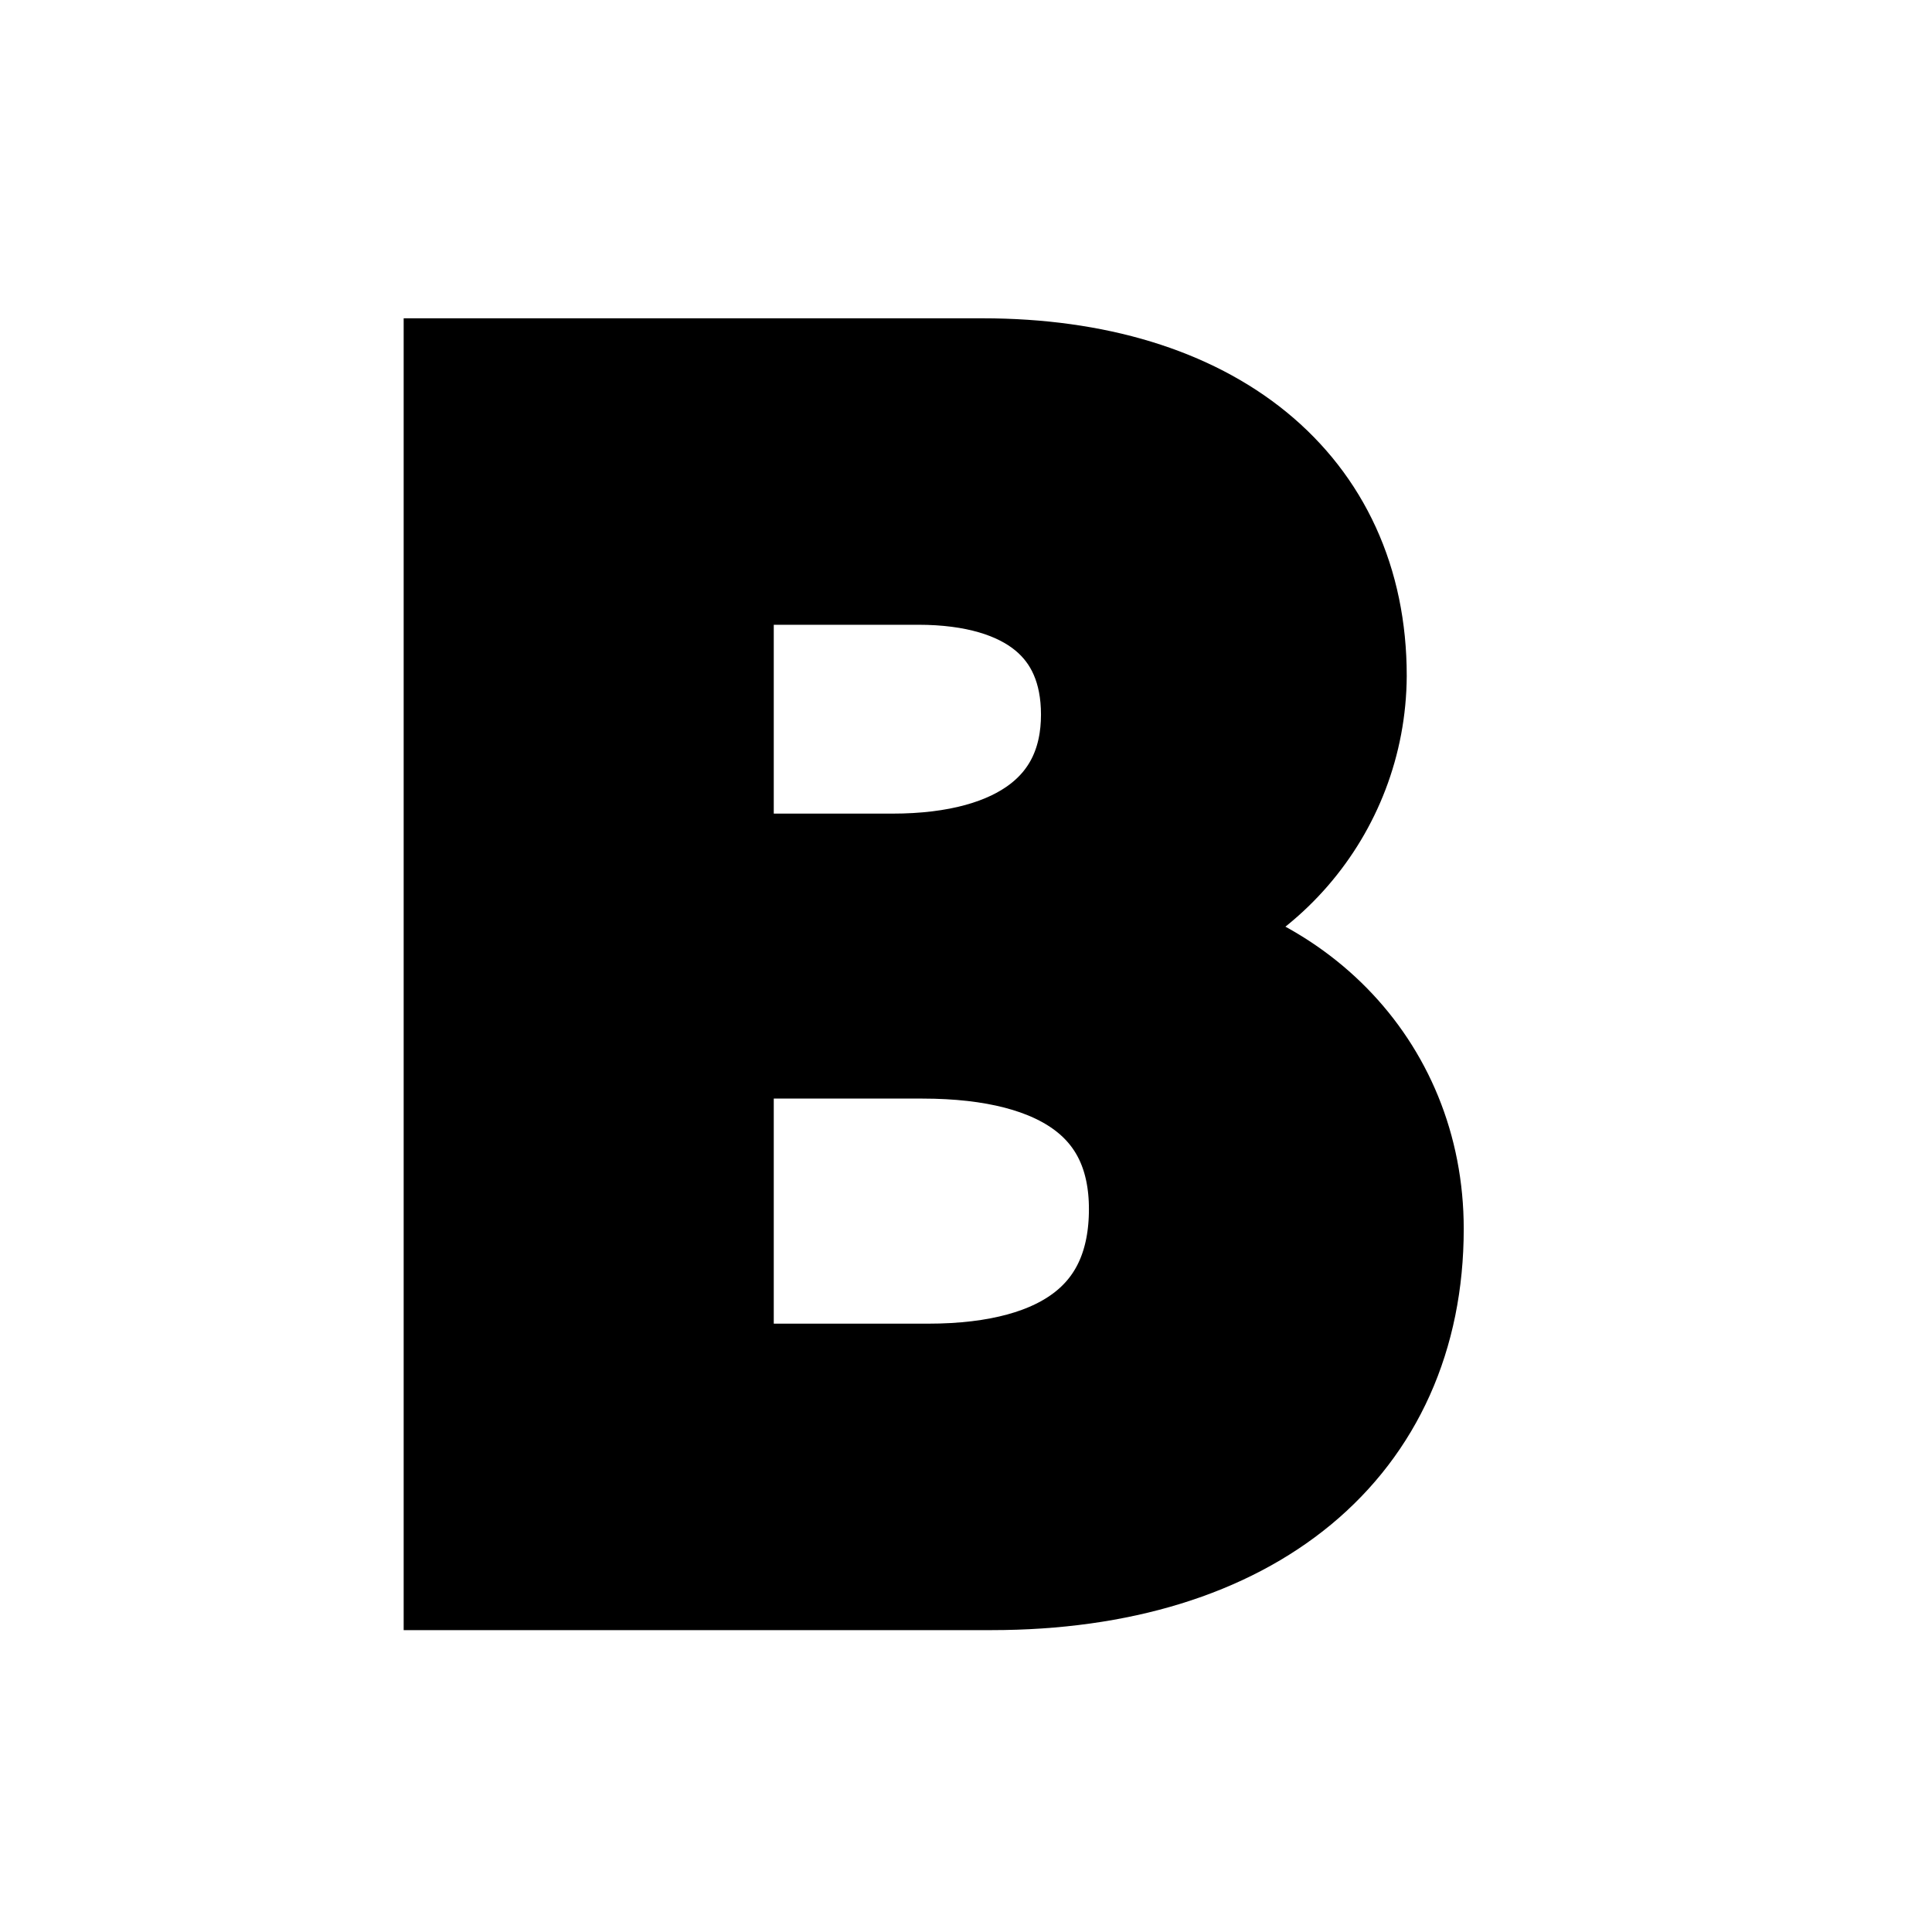
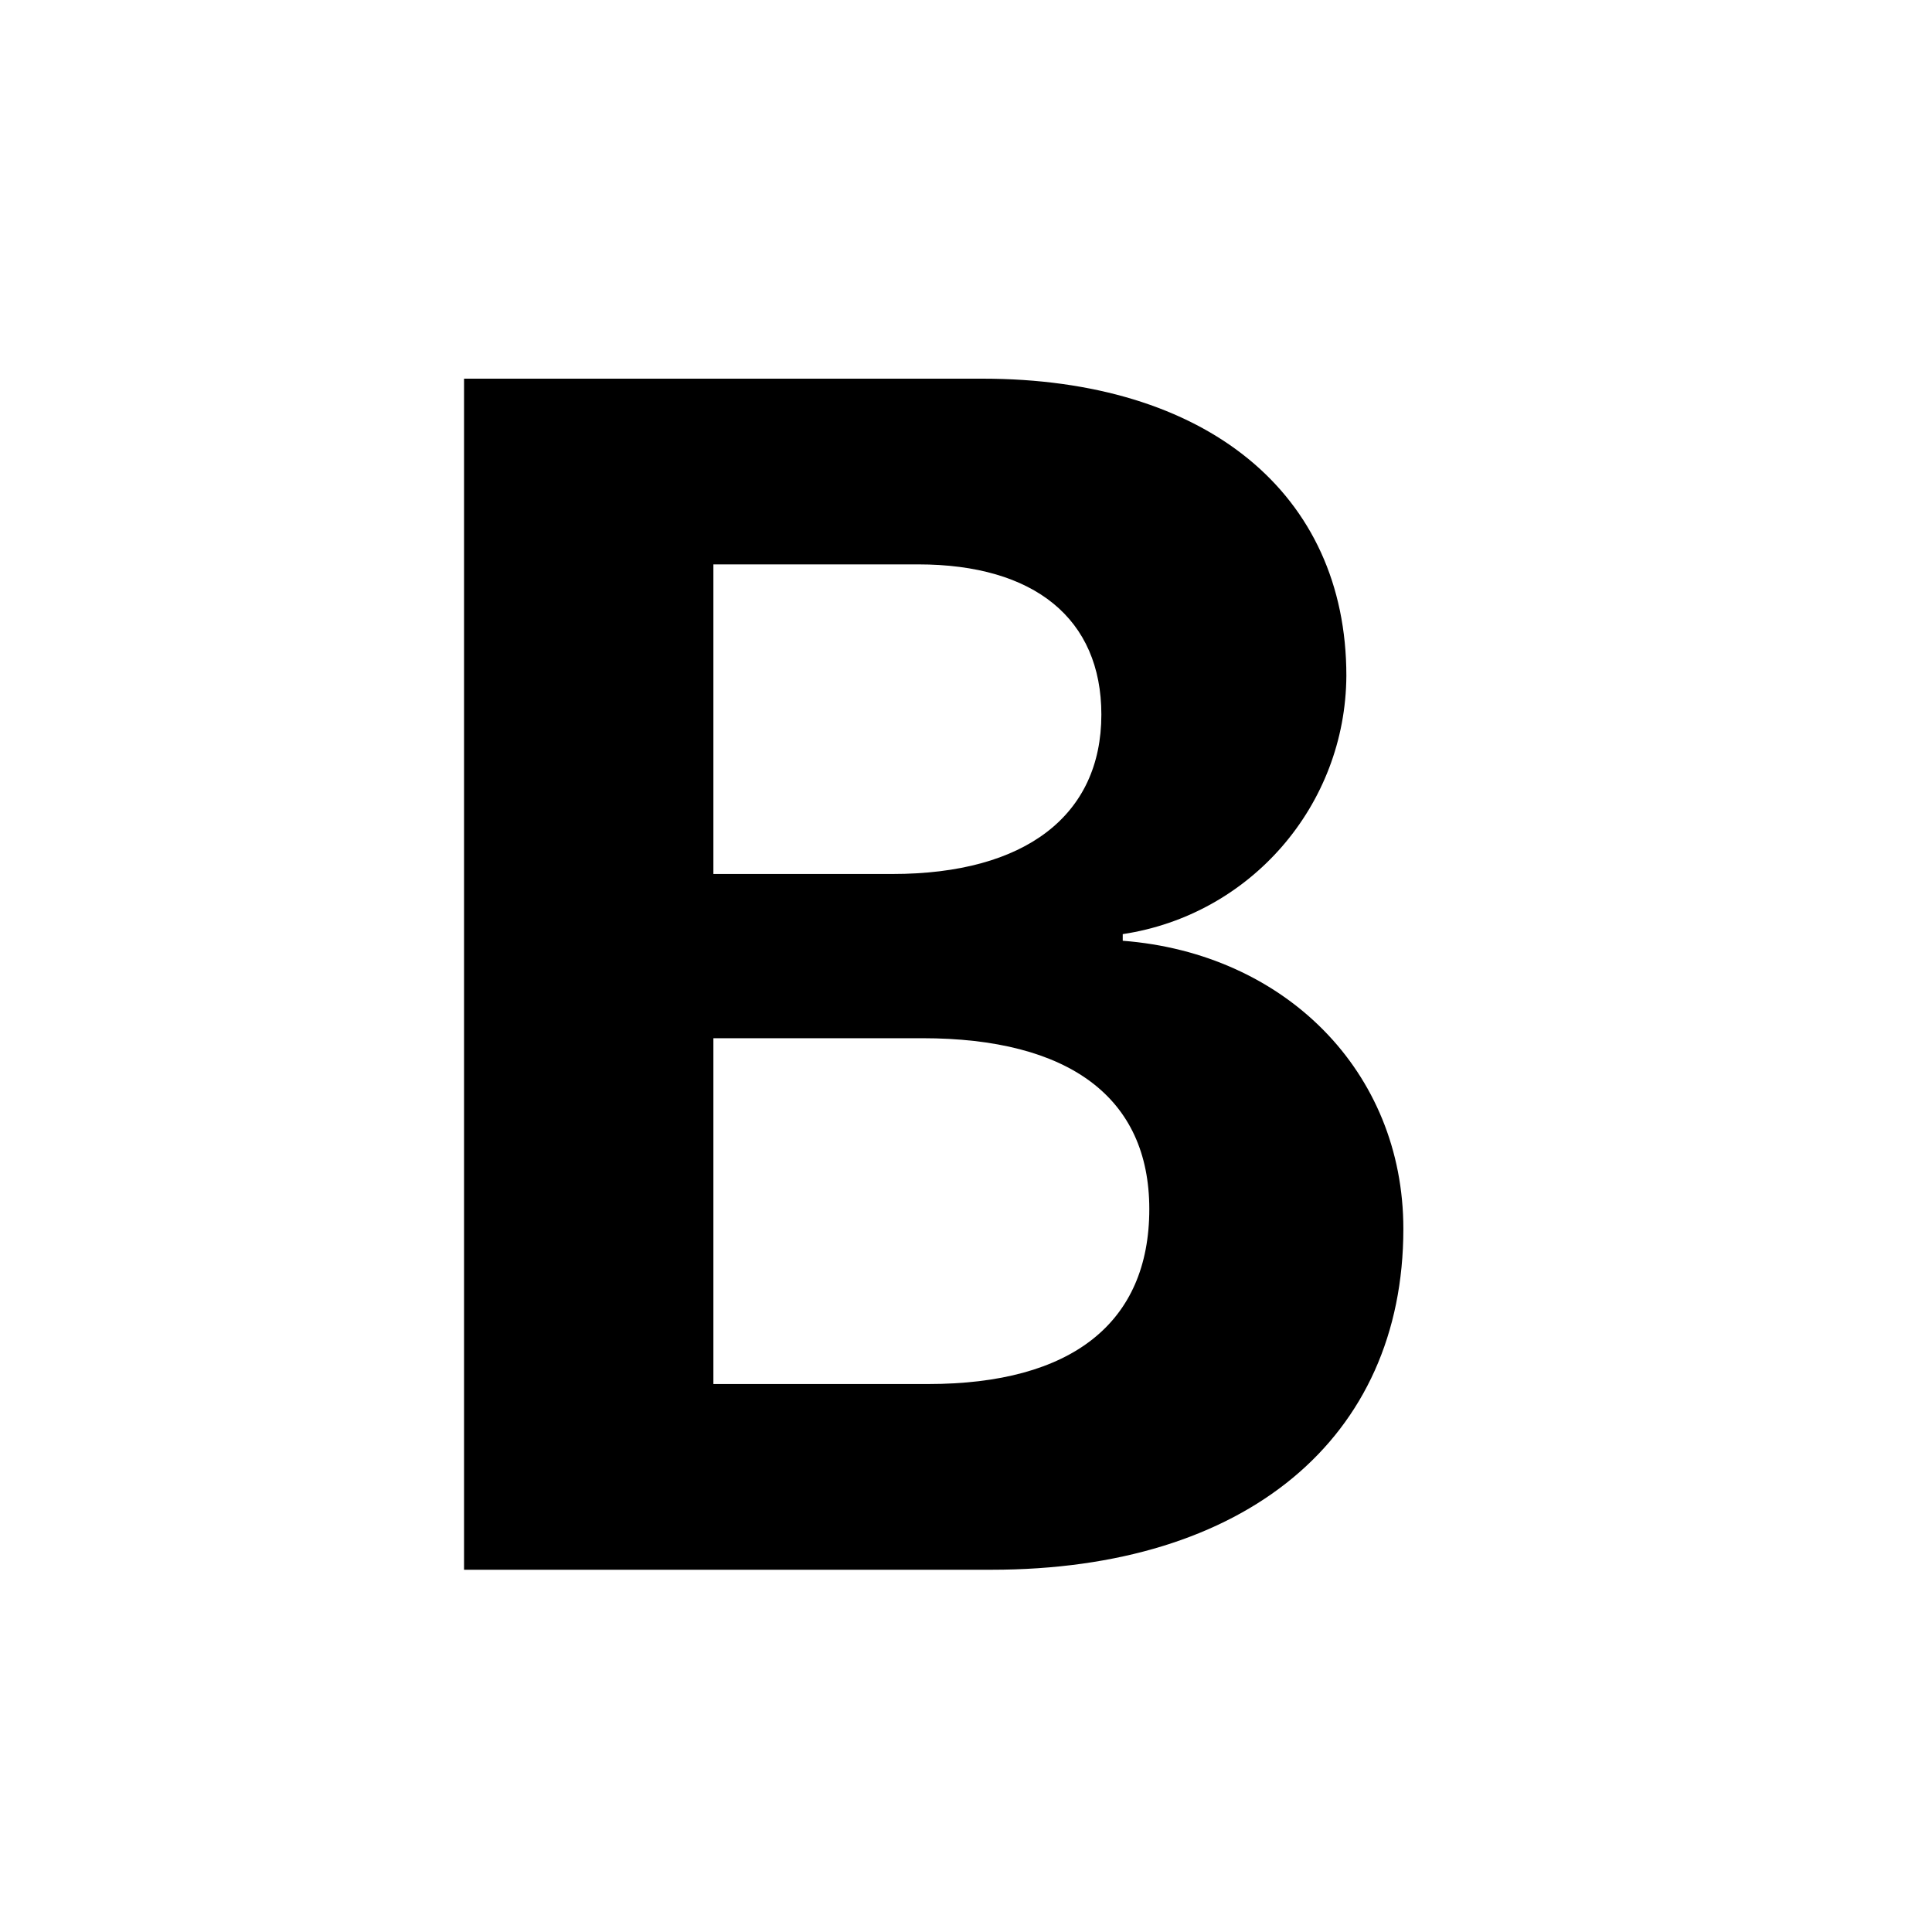
- <svg xmlns="http://www.w3.org/2000/svg" width="16" height="16" fill="currentColor" stroke="currentColor" class="bi bi-type-bold" viewBox="0 0 16 16">
+ <svg xmlns="http://www.w3.org/2000/svg" width="16" height="16" fill="currentColor" stroke="currentColor" stroke-opacity="0" class="bi bi-type-bold" viewBox="0 0 16 16">
  <path d="M8.21 13c2.106 0 3.412-1.087 3.412-2.823 0-1.306-.984-2.283-2.324-2.386v-.055a2.176 2.176 0 0 0 1.852-2.14c0-1.51-1.162-2.46-3.014-2.46H3.843V13H8.21zM5.908 4.674h1.696c.963 0 1.517.451 1.517 1.244 0 .834-.629 1.32-1.73 1.32H5.908V4.673zm0 6.788V8.598h1.73c1.217 0 1.88.492 1.88 1.415 0 .943-.643 1.449-1.832 1.449H5.907z" />
</svg>
